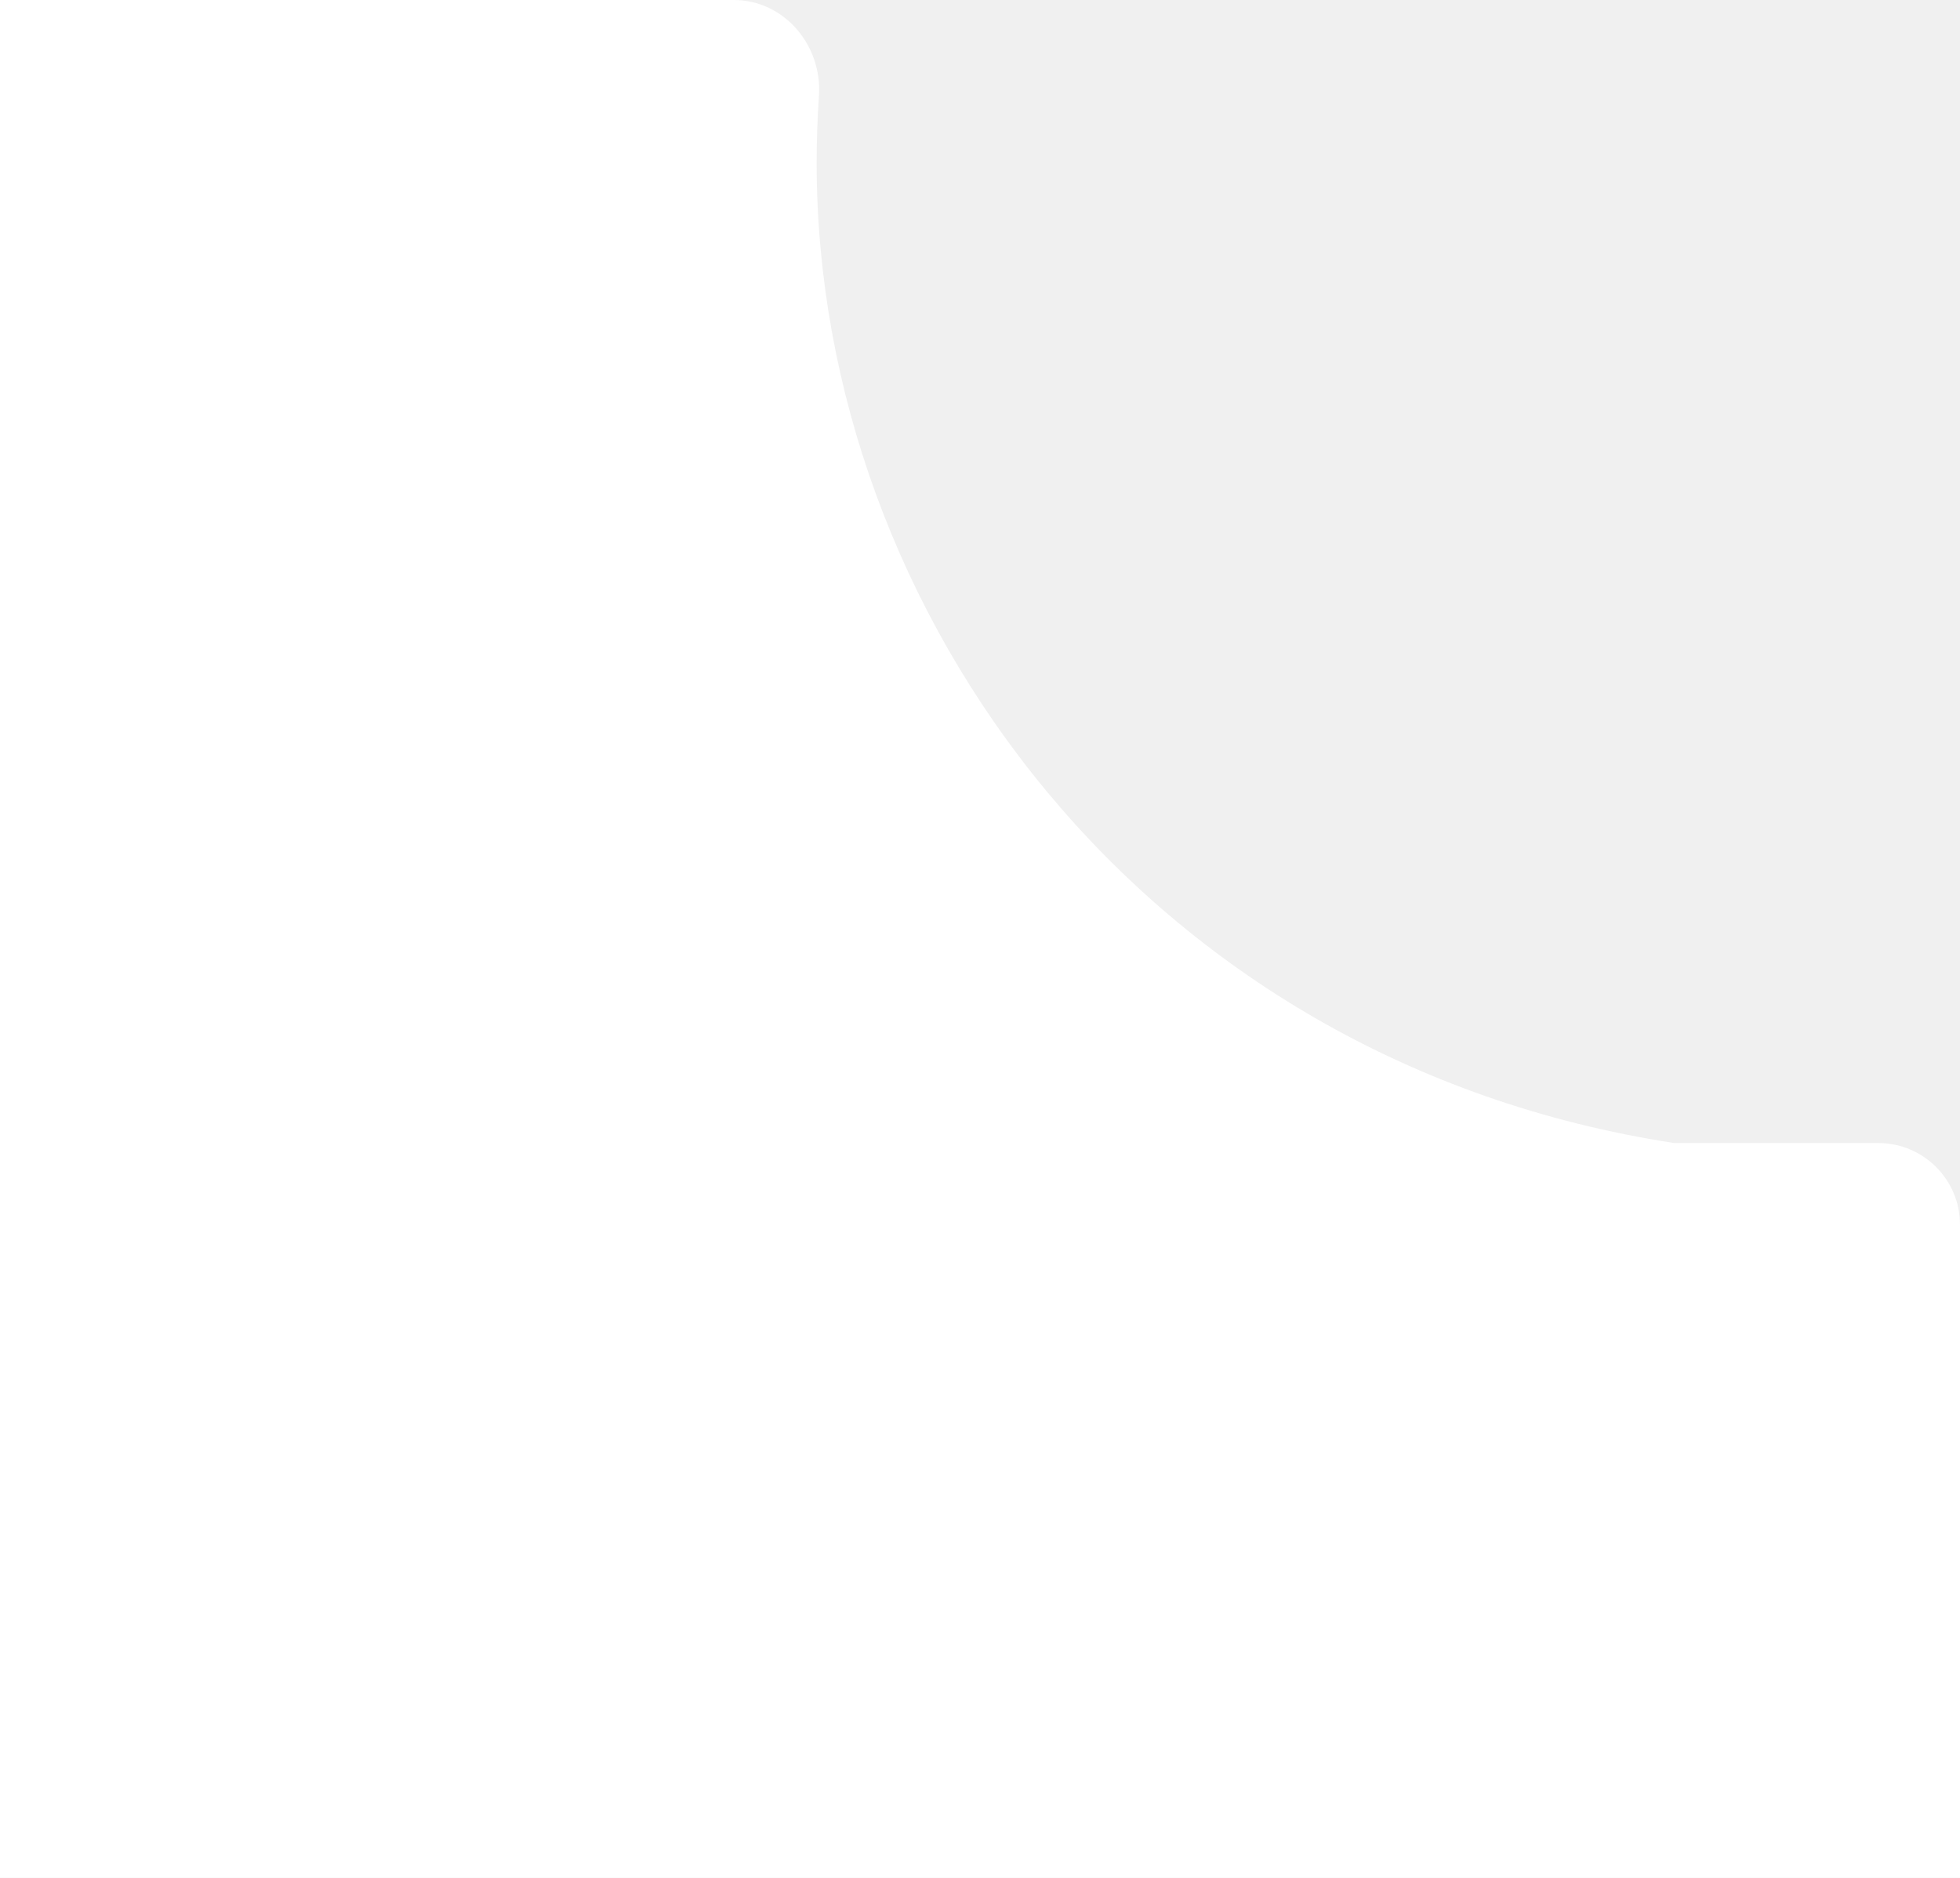
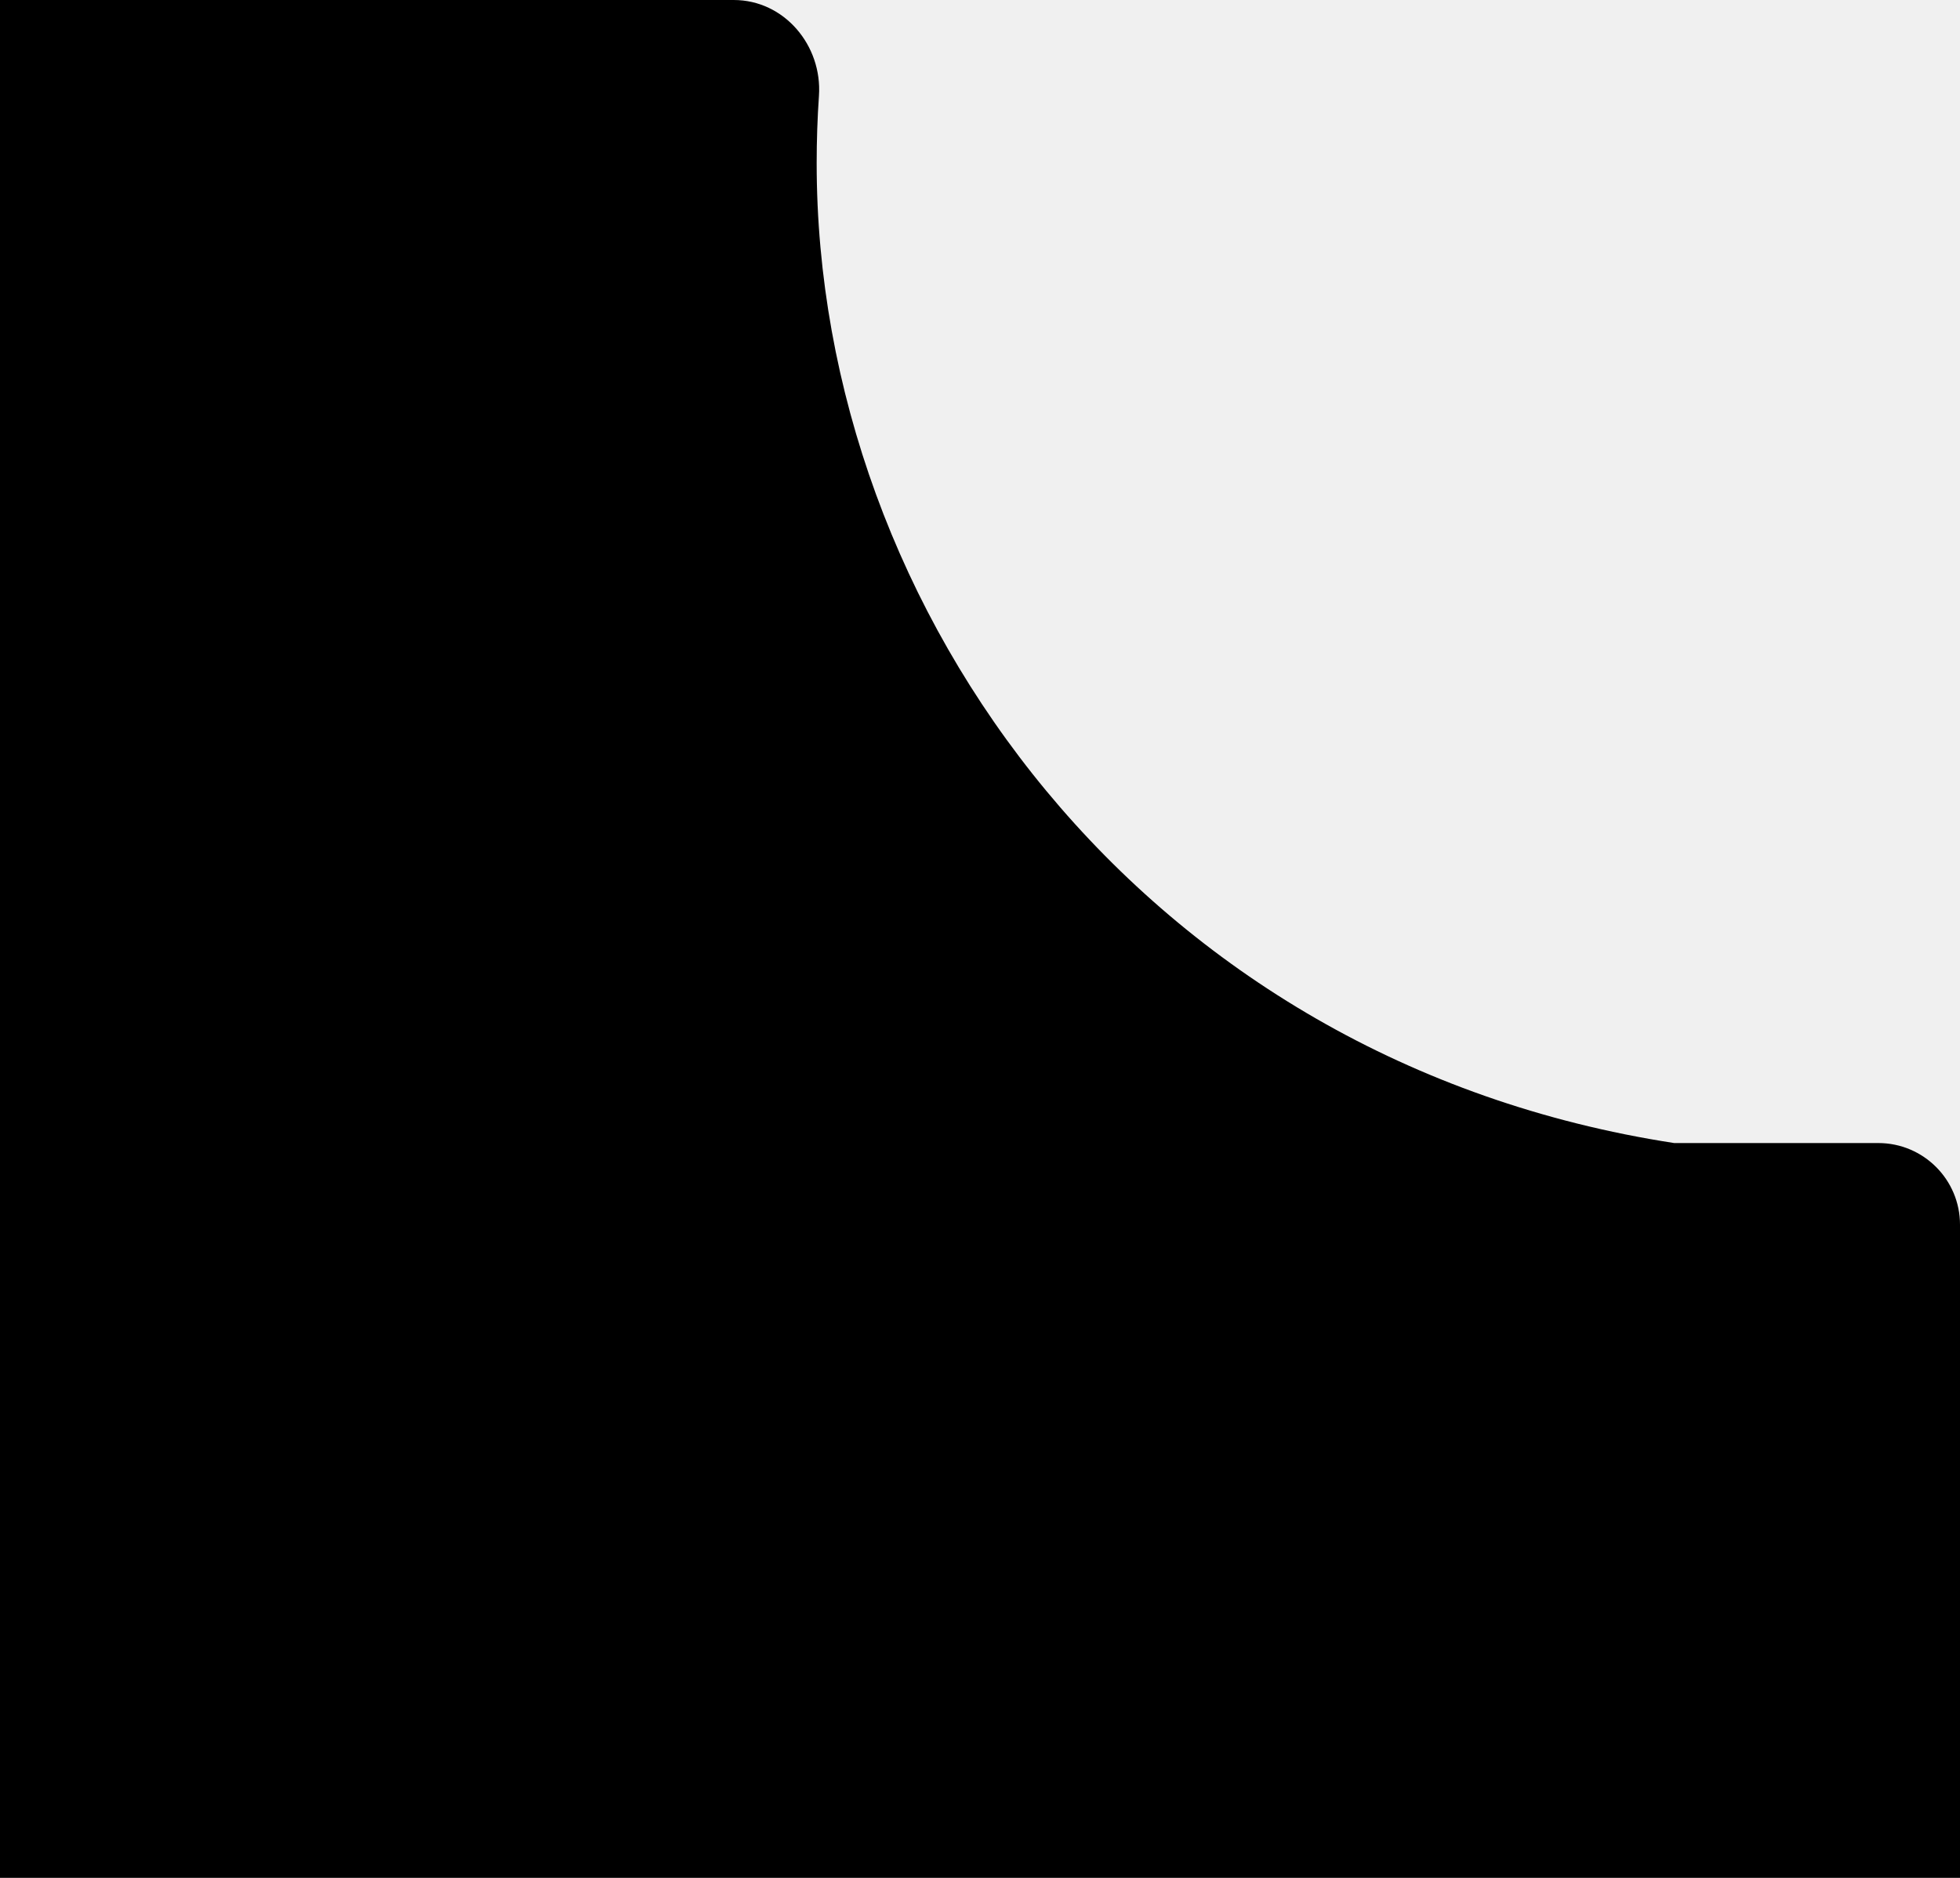
<svg xmlns="http://www.w3.org/2000/svg" width="24" height="23" viewBox="0 0 24 23" fill="none">
-   <path d="M8.984 0C9.603 0 10.07 0.556 10.028 1.173C10.009 1.446 10 1.722 10 2C10 7.5 14 13 20.5 14H23C23.552 14 24 14.448 24 15V23H0V0H8.984Z" fill="white" />
+   <path d="M8.984 0C9.603 0 10.07 0.556 10.028 1.173C10.009 1.446 10 1.722 10 2C10 7.5 14 13 20.5 14H23C23.552 14 24 14.448 24 15V23H0V0H8.984Z" fill="currentColor" />
</svg>
